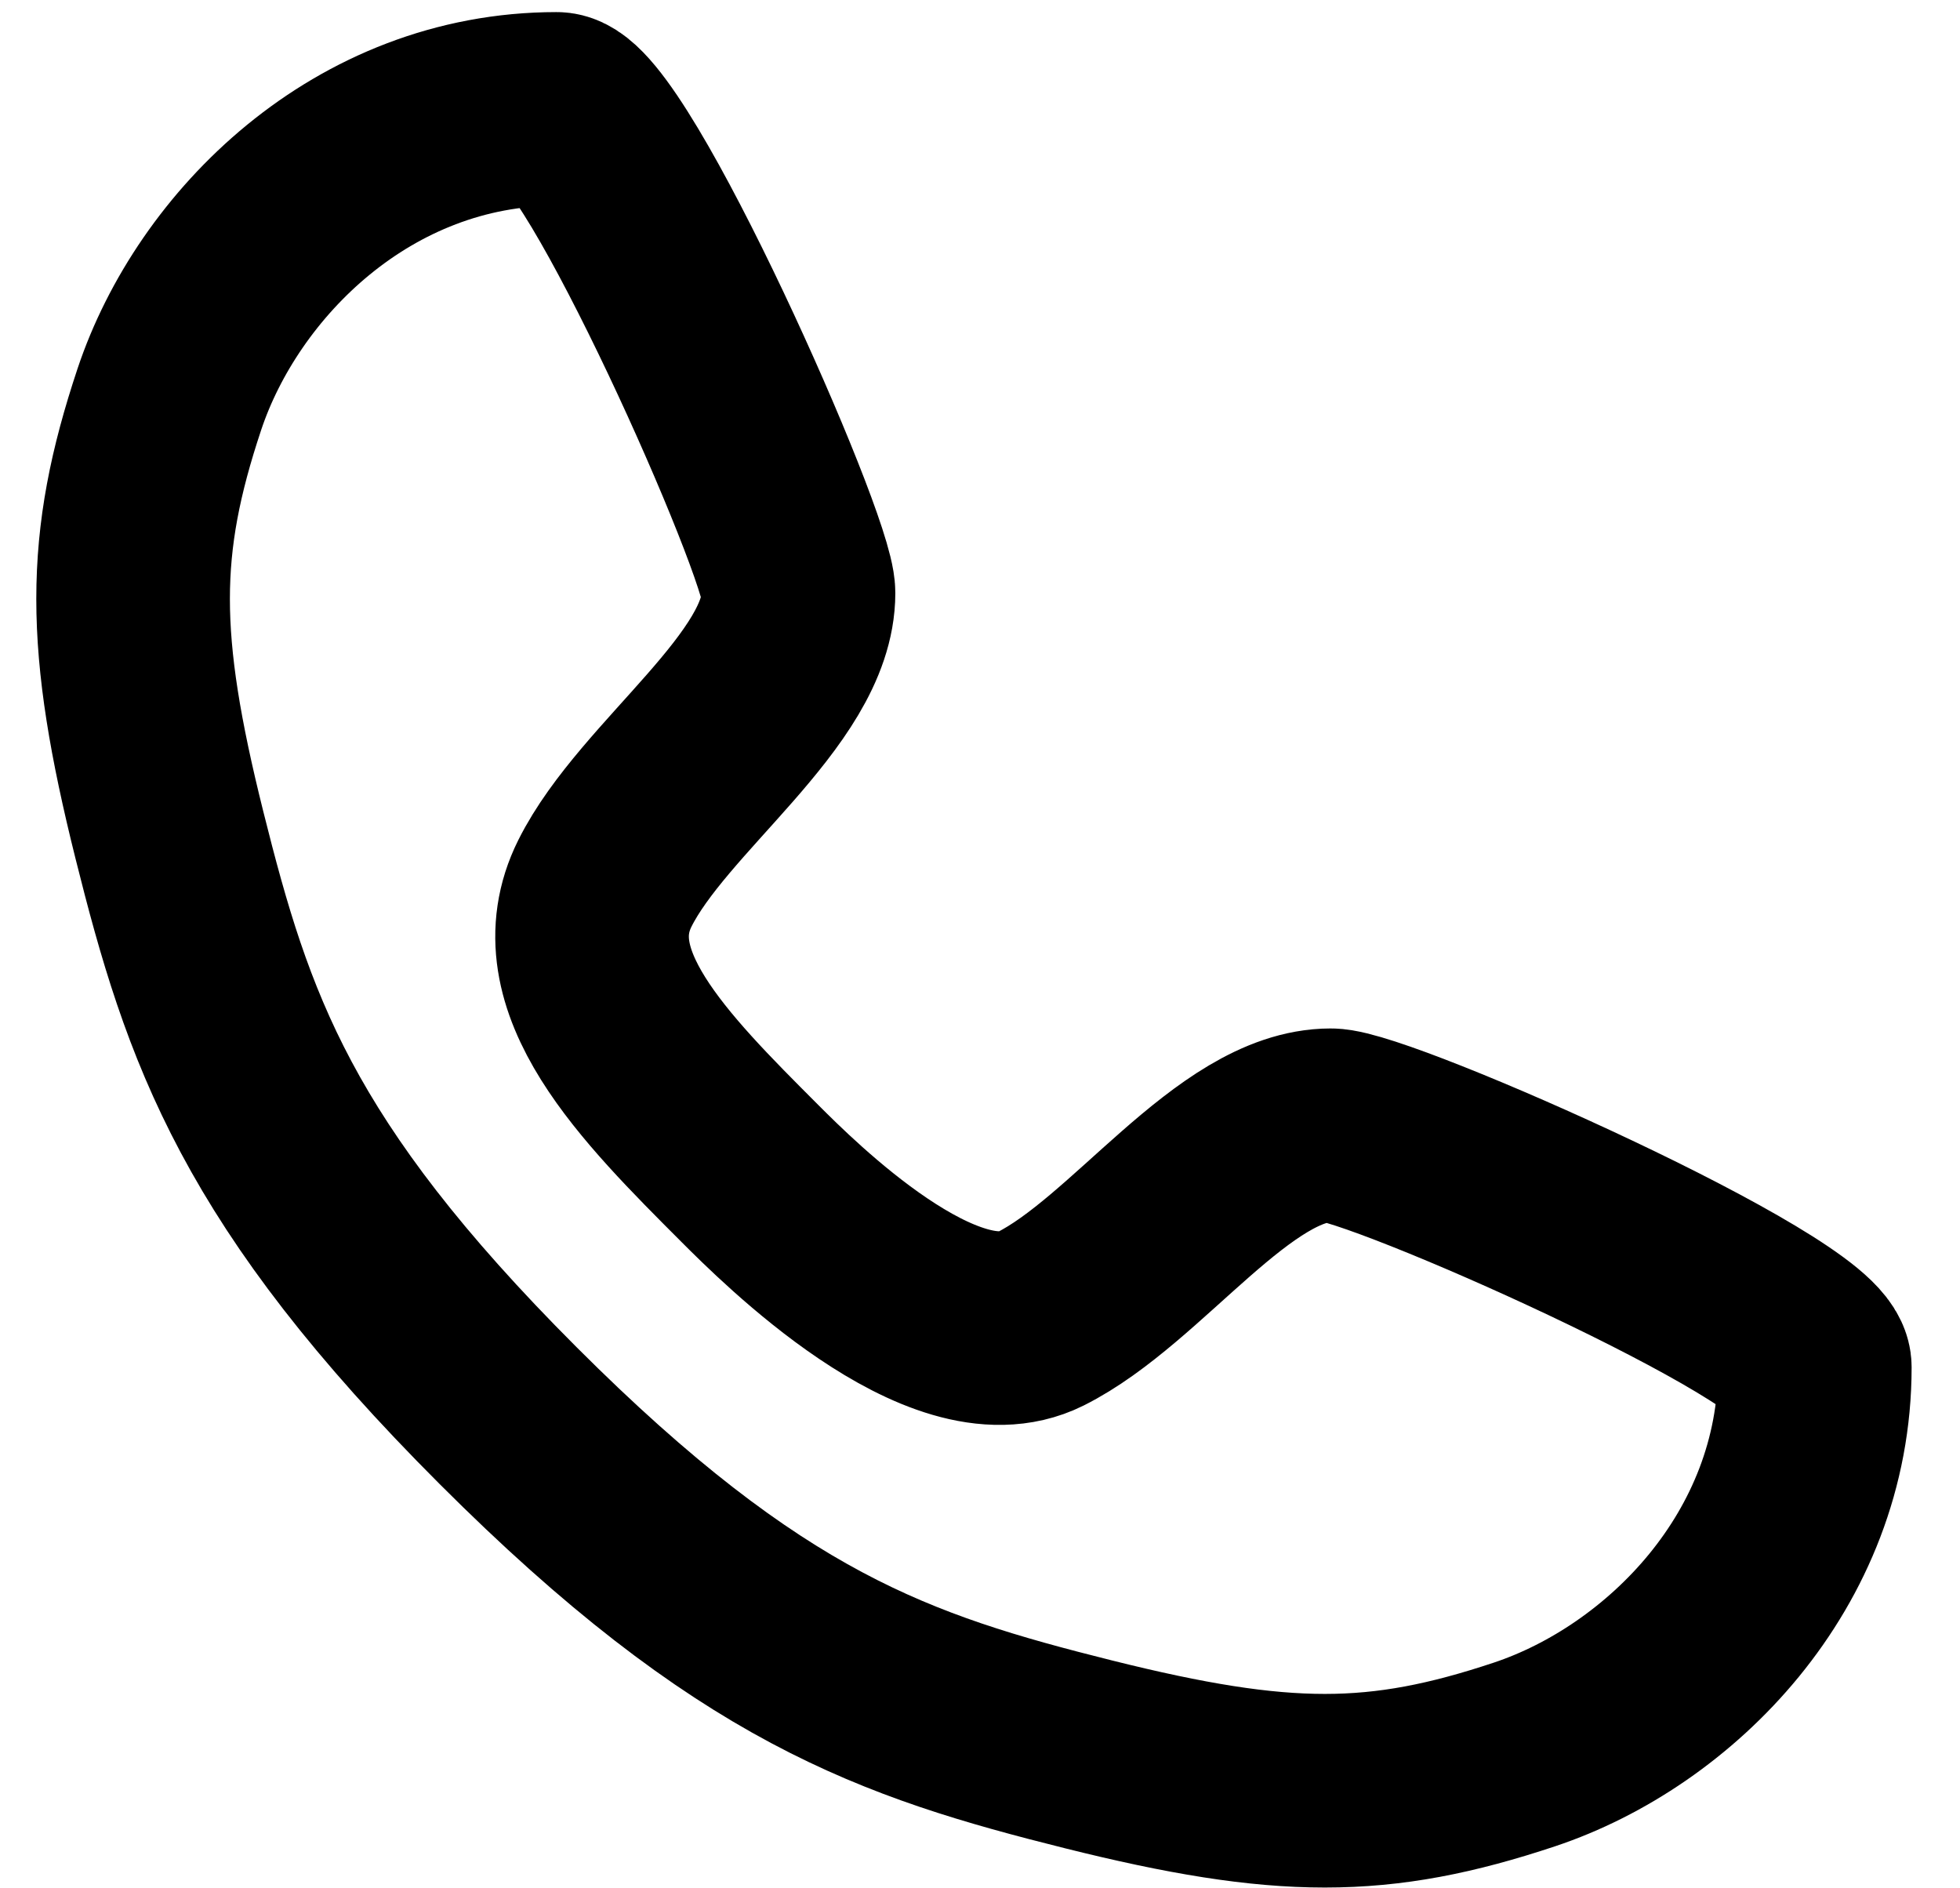
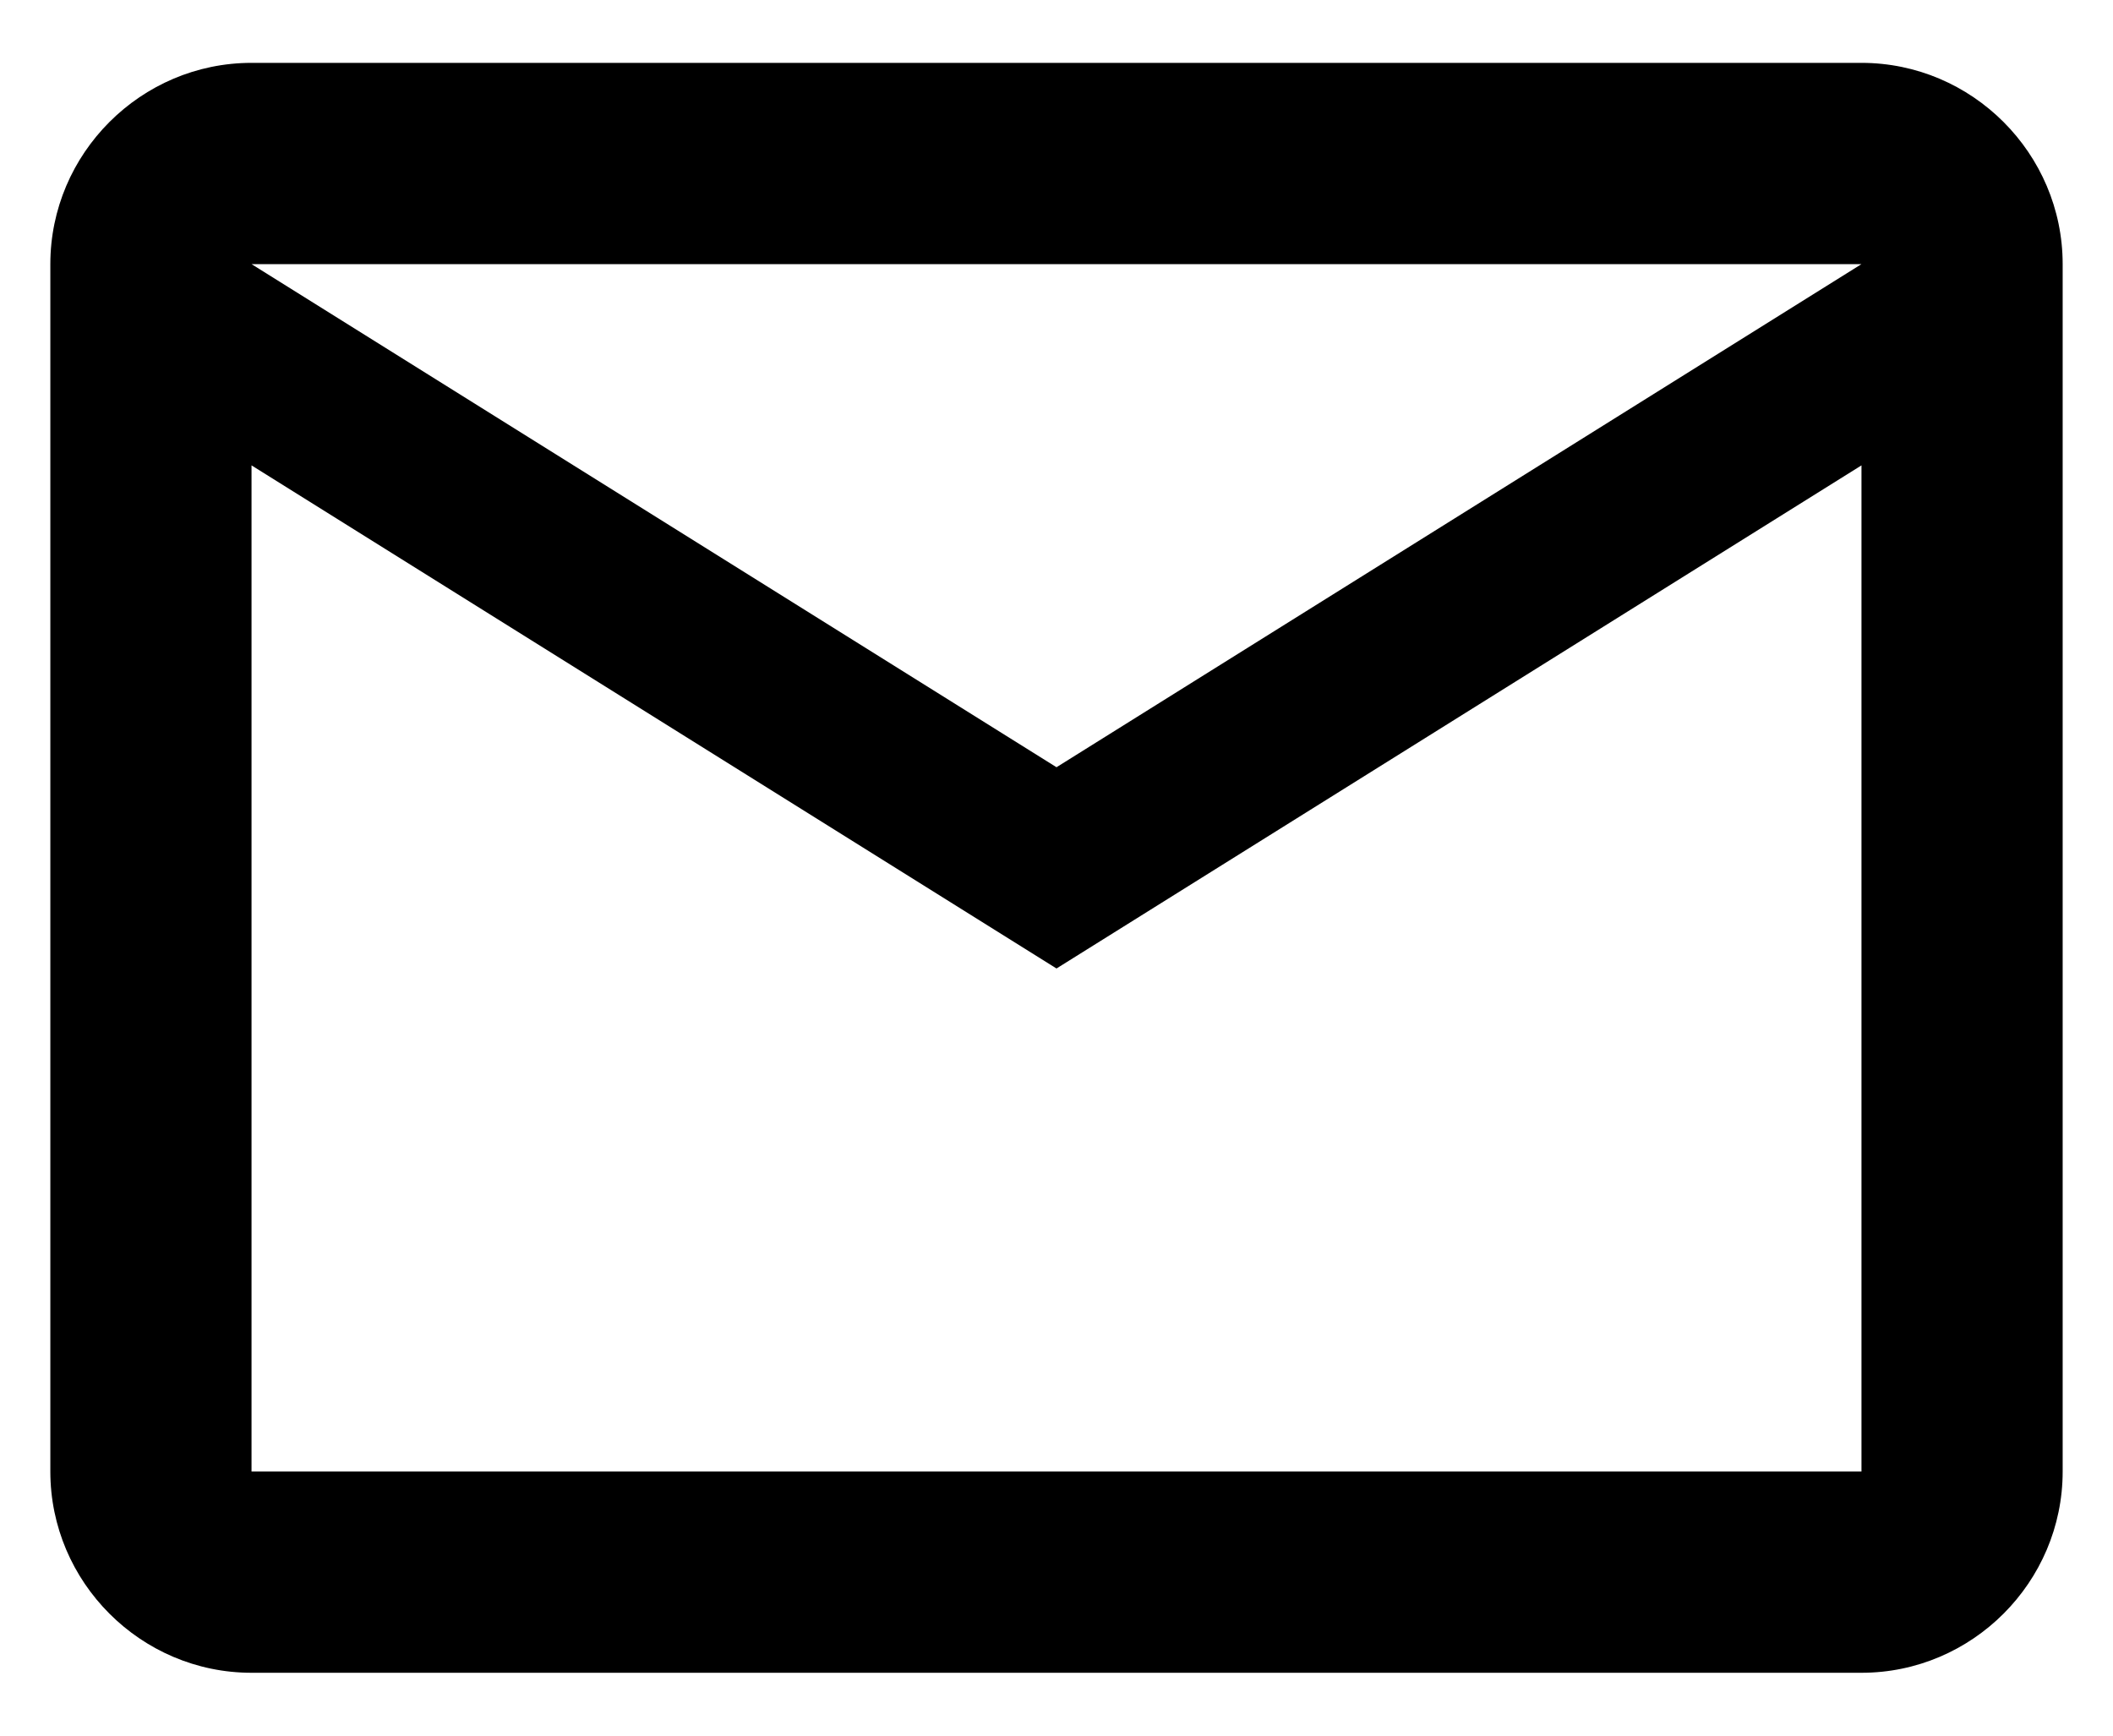
- <svg xmlns="http://www.w3.org/2000/svg" width="27" height="26" viewBox="0 0 27 26" fill="none">
-   <path d="M7.667 1.5C8.333 1.5 11 7.5 11 8.167C11 9.5 9 10.833 8.333 12.167C7.667 13.5 9 14.833 10.333 16.167C10.853 16.687 13 18.833 14.333 18.167C15.667 17.5 17 15.5 18.333 15.5C19 15.5 25 18.167 25 18.833C25 21.5 23 23.5 21 24.167C19 24.833 17.667 24.833 15 24.167C12.333 23.5 10.333 22.833 7 19.5C3.667 16.167 3 14.167 2.333 11.5C1.667 8.833 1.667 7.5 2.333 5.5C3 3.5 5 1.5 7.667 1.5Z" stroke="black" stroke-width="2.667" stroke-linecap="round" stroke-linejoin="round" />
+ <svg xmlns="http://www.w3.org/2000/svg" width="28" height="23" viewBox="0 0 28 23" fill="none">
+   <path d="M27.333 3.5C27.333 2.034 26.133 0.833 24.667 0.833H3.333C1.867 0.833 0.667 2.034 0.667 3.5V19.5C0.667 20.967 1.867 22.167 3.333 22.167H24.667C26.133 22.167 27.333 20.967 27.333 19.5V3.5ZM24.667 3.5L14 10.167L3.333 3.5H24.667ZM24.667 19.5H3.333V6.167L14 12.834L24.667 6.167V19.5Z" fill="black" />
</svg>
